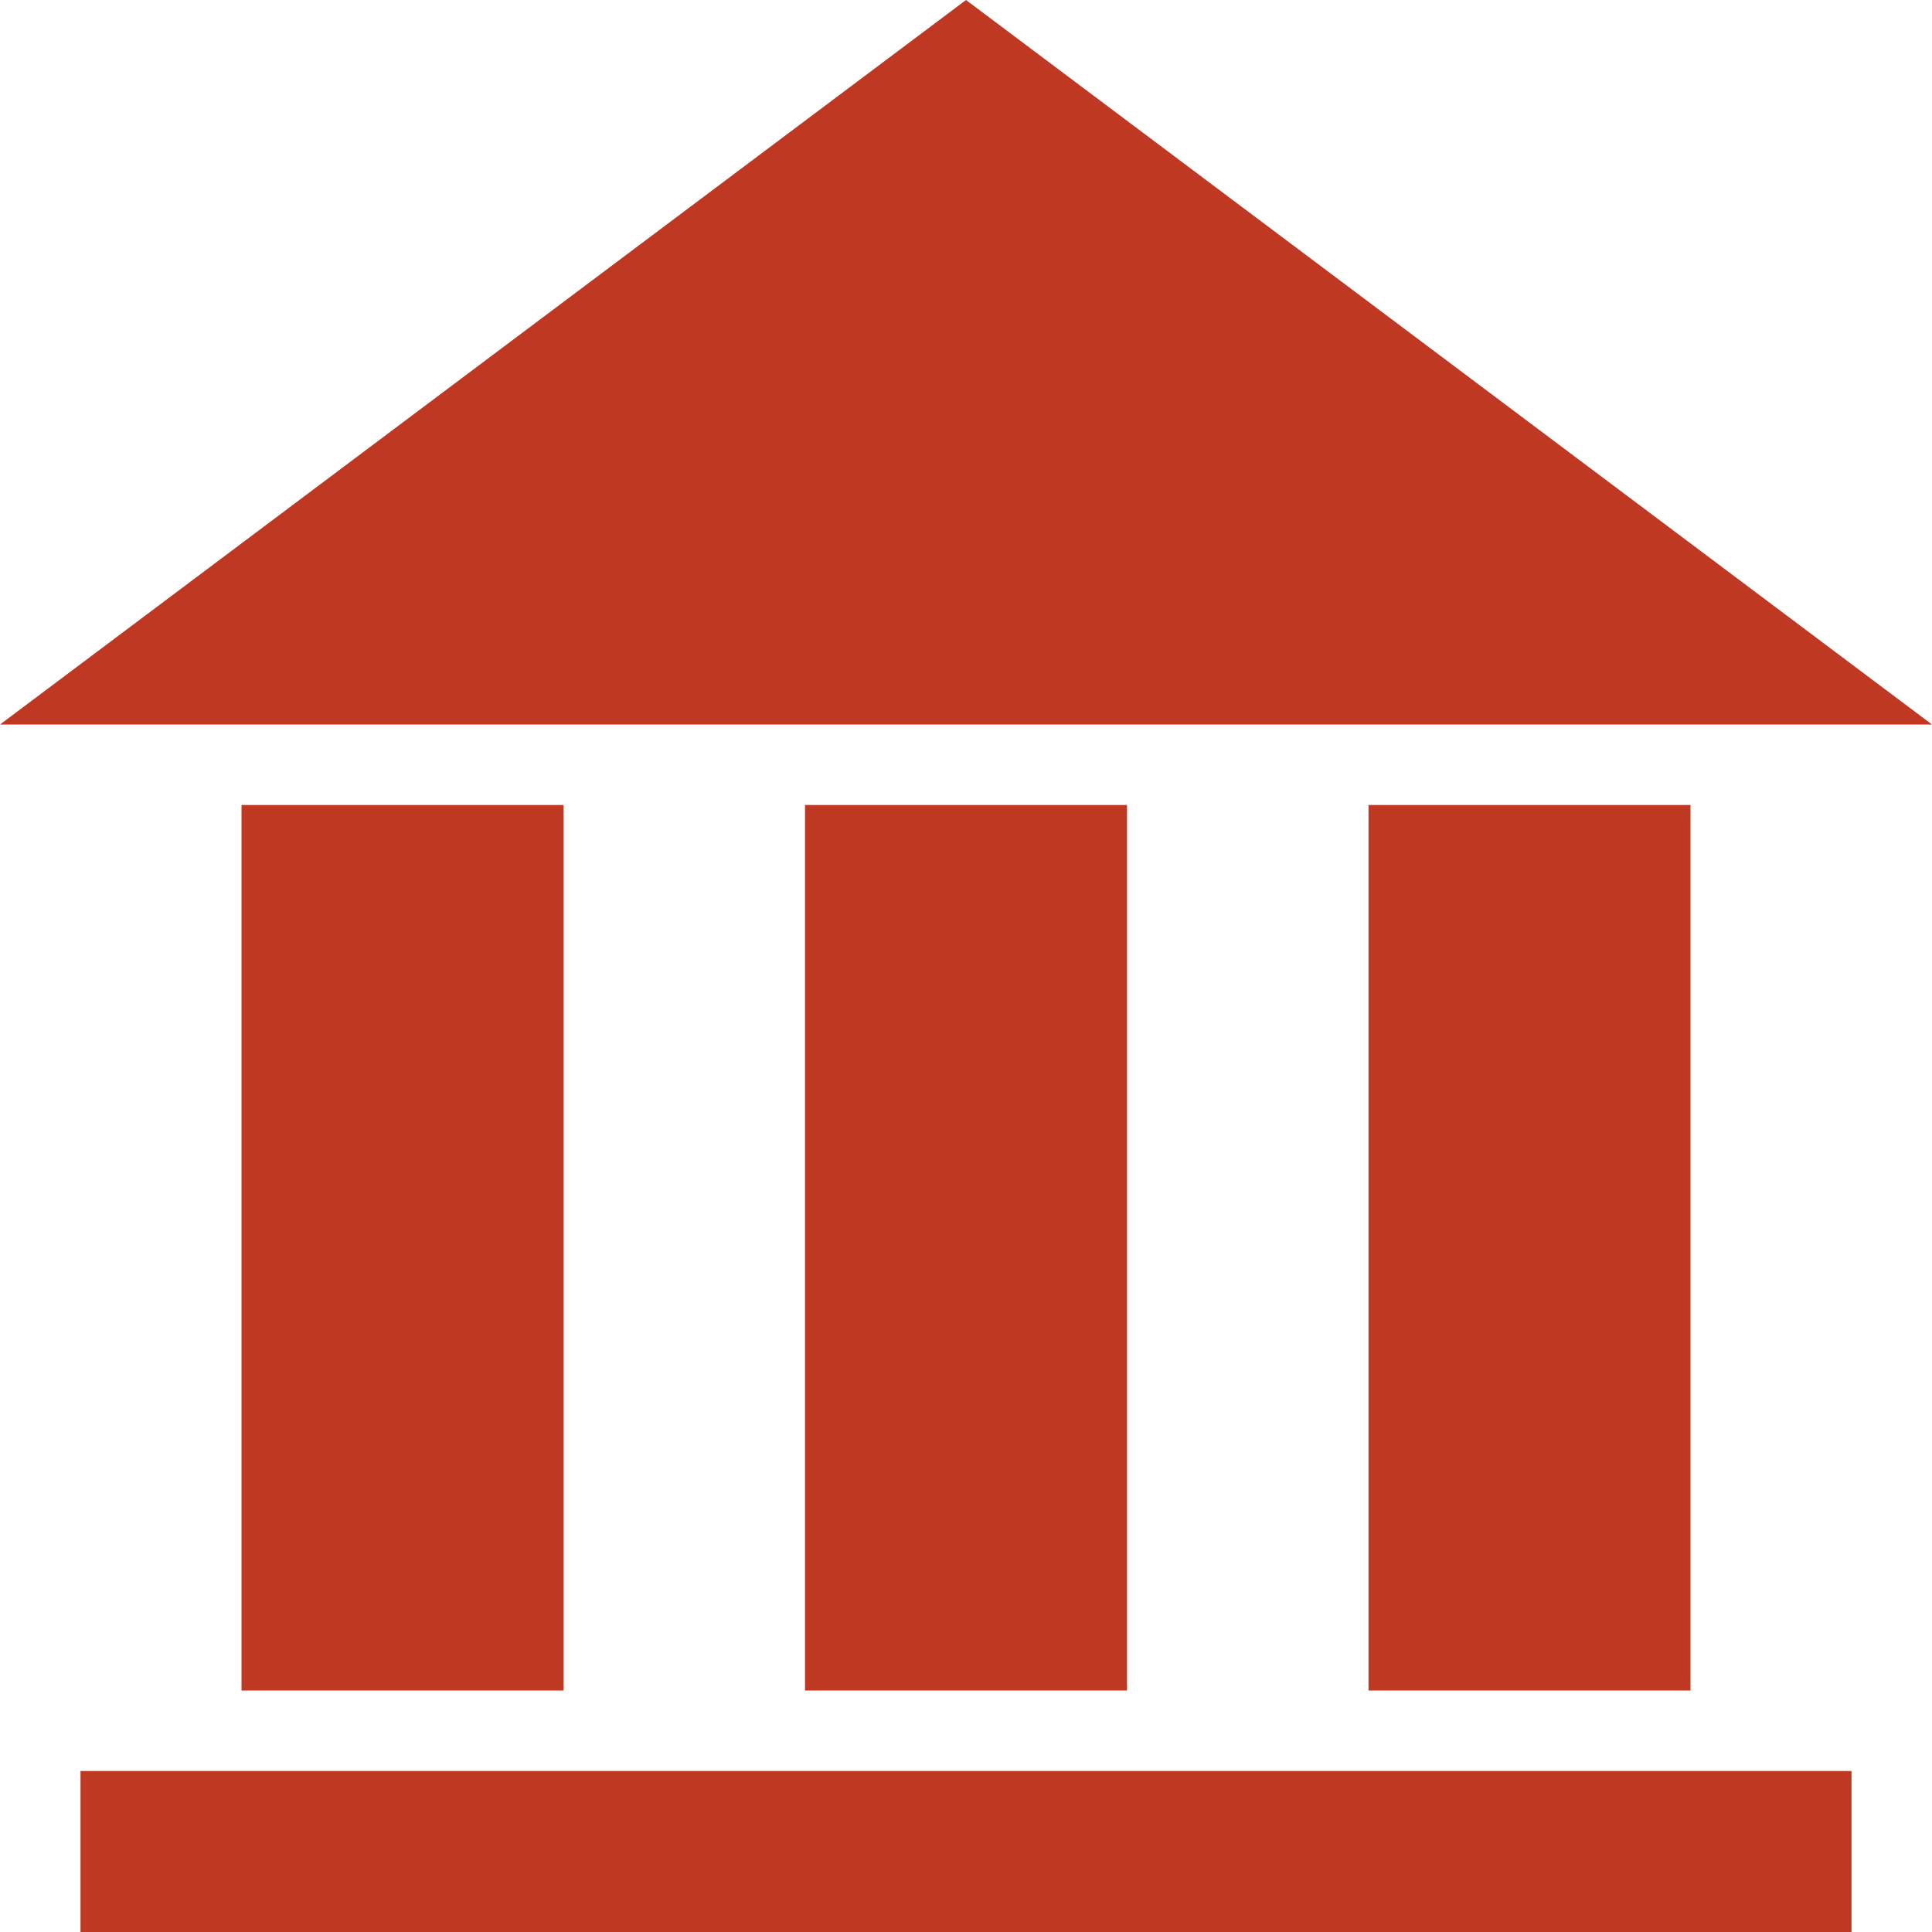
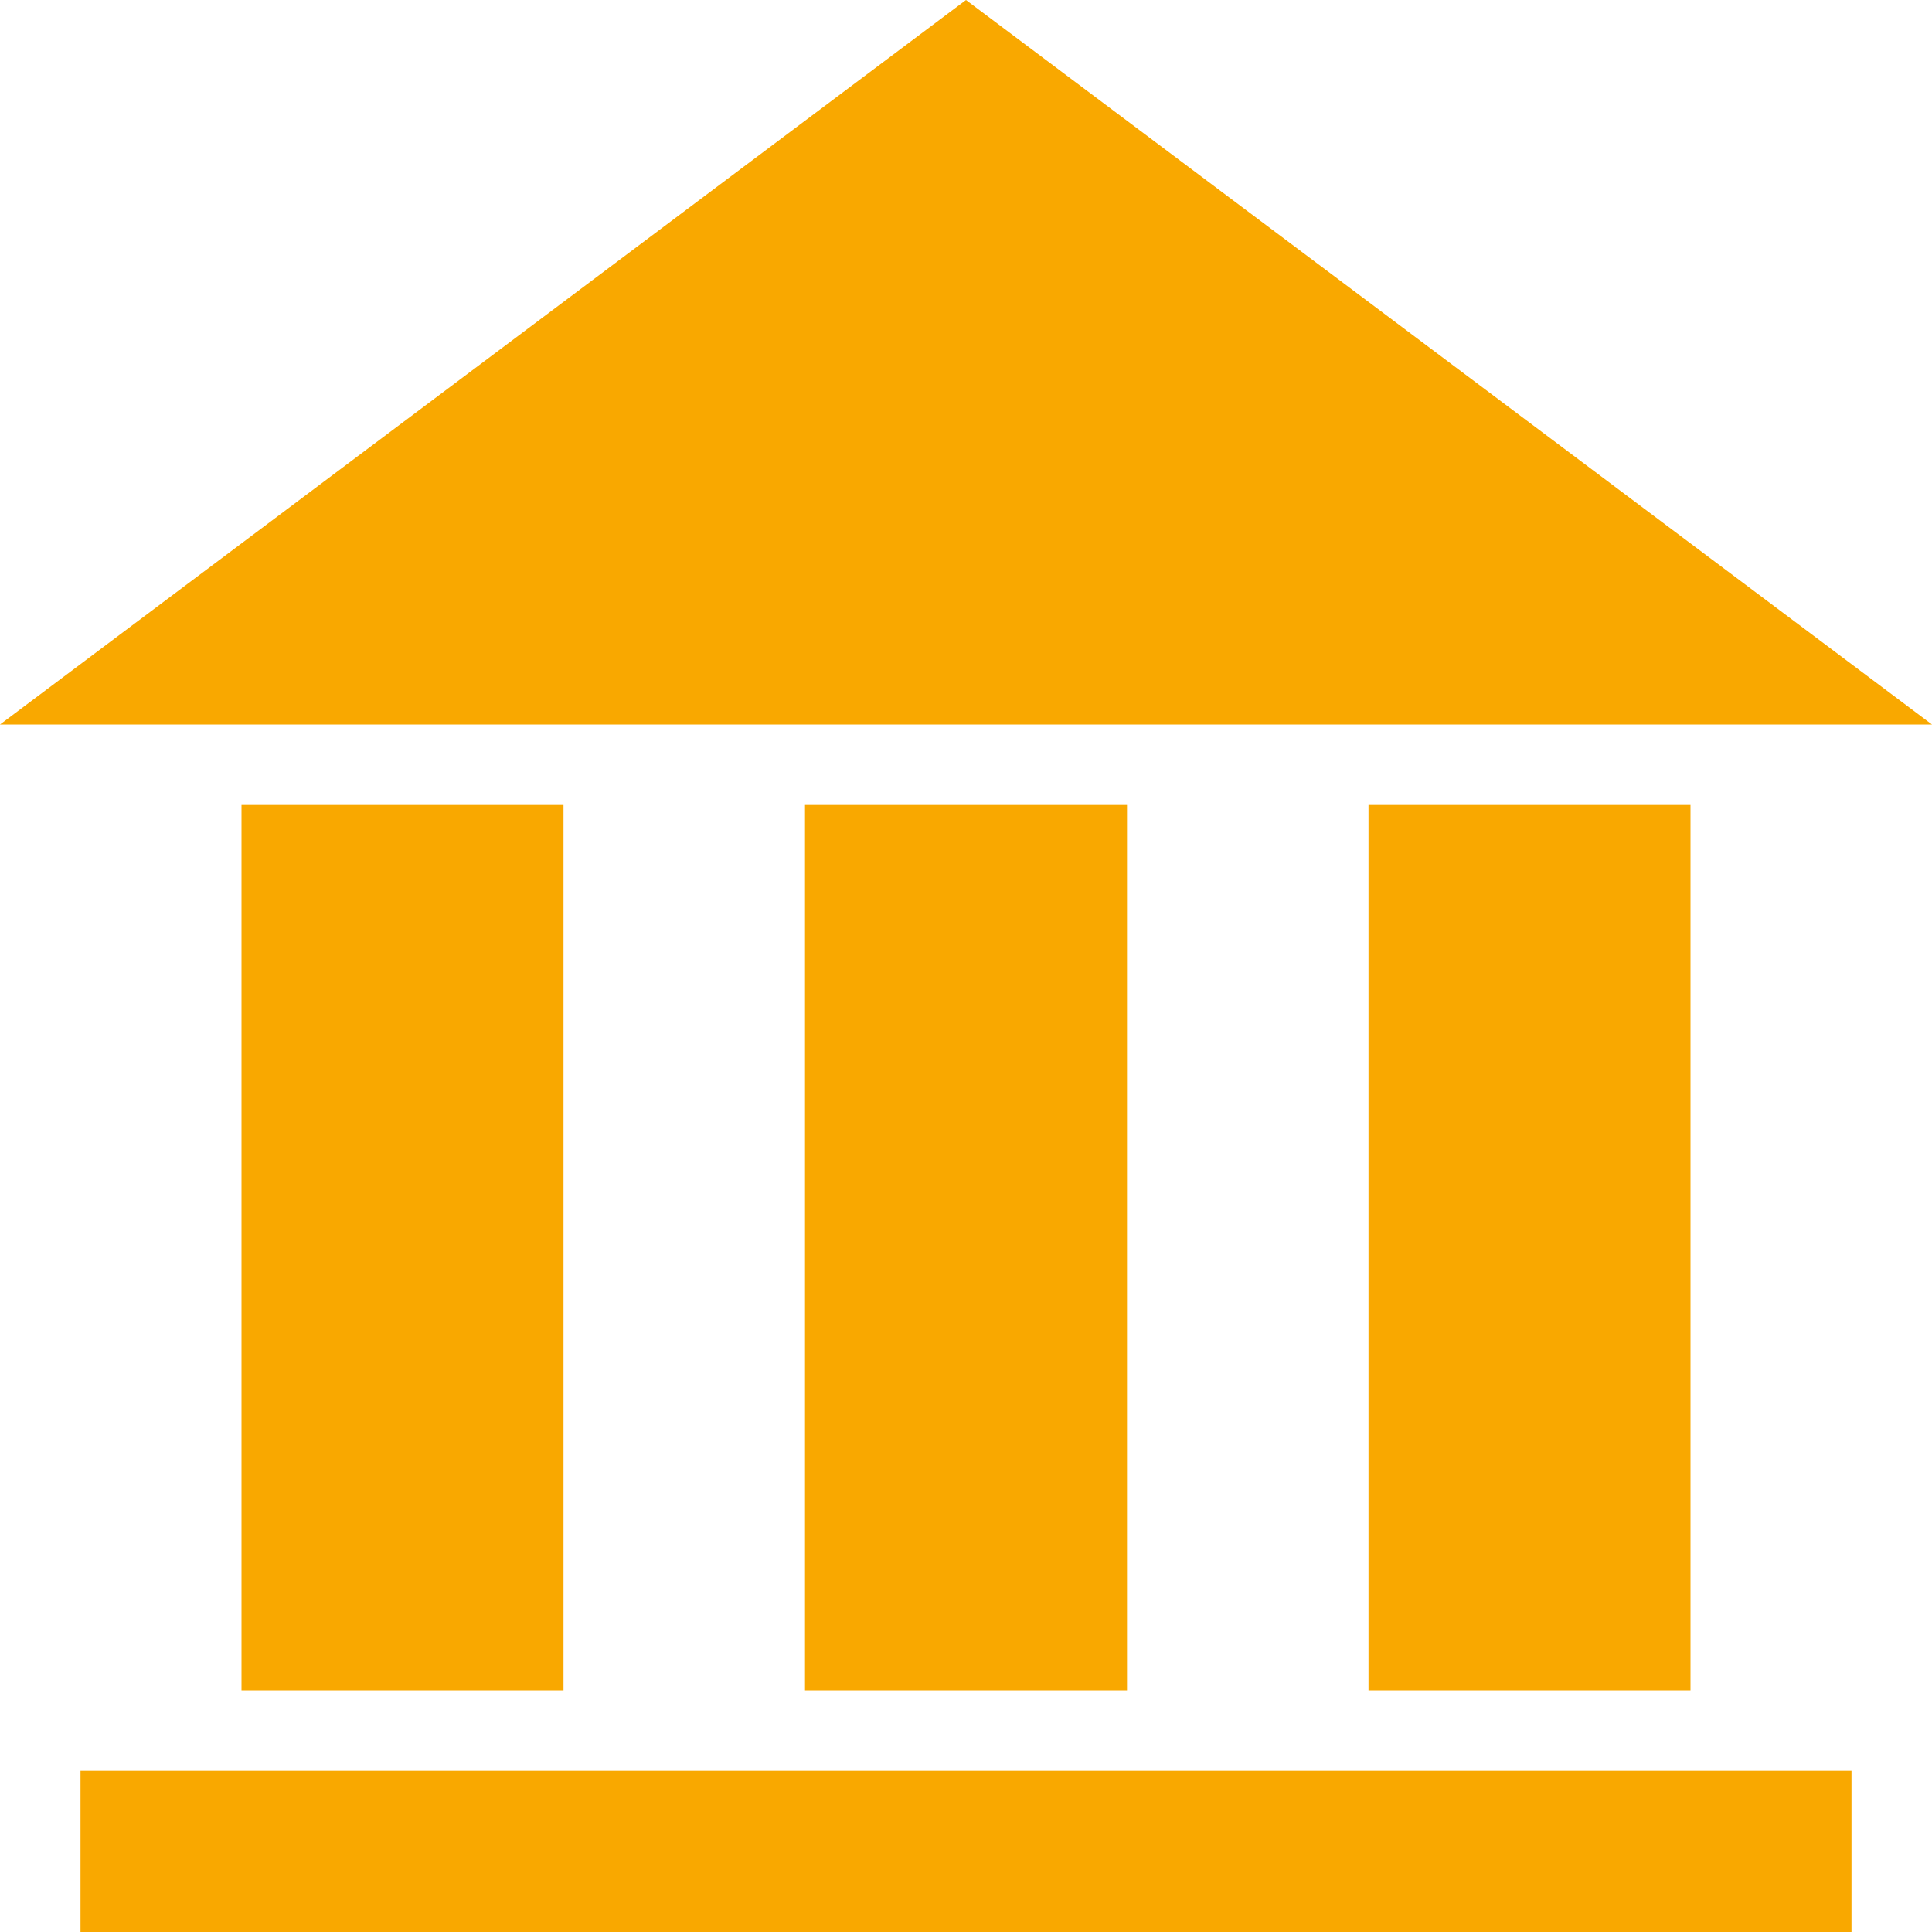
- <svg xmlns="http://www.w3.org/2000/svg" width="24" height="24" viewBox="0 0 24 24" fill="#bf3922">
+ <svg xmlns="http://www.w3.org/2000/svg" width="24" height="24" viewBox="0 0 24 24" fill="#f9a800">
  <path d="M7 21h-4v-11h4v11zm7-11h-4v11h4v-11zm7 0h-4v11h4v-11zm2 12h-22v2h22v-2zm-23-13h24l-12-9-12 9z" />
</svg>
